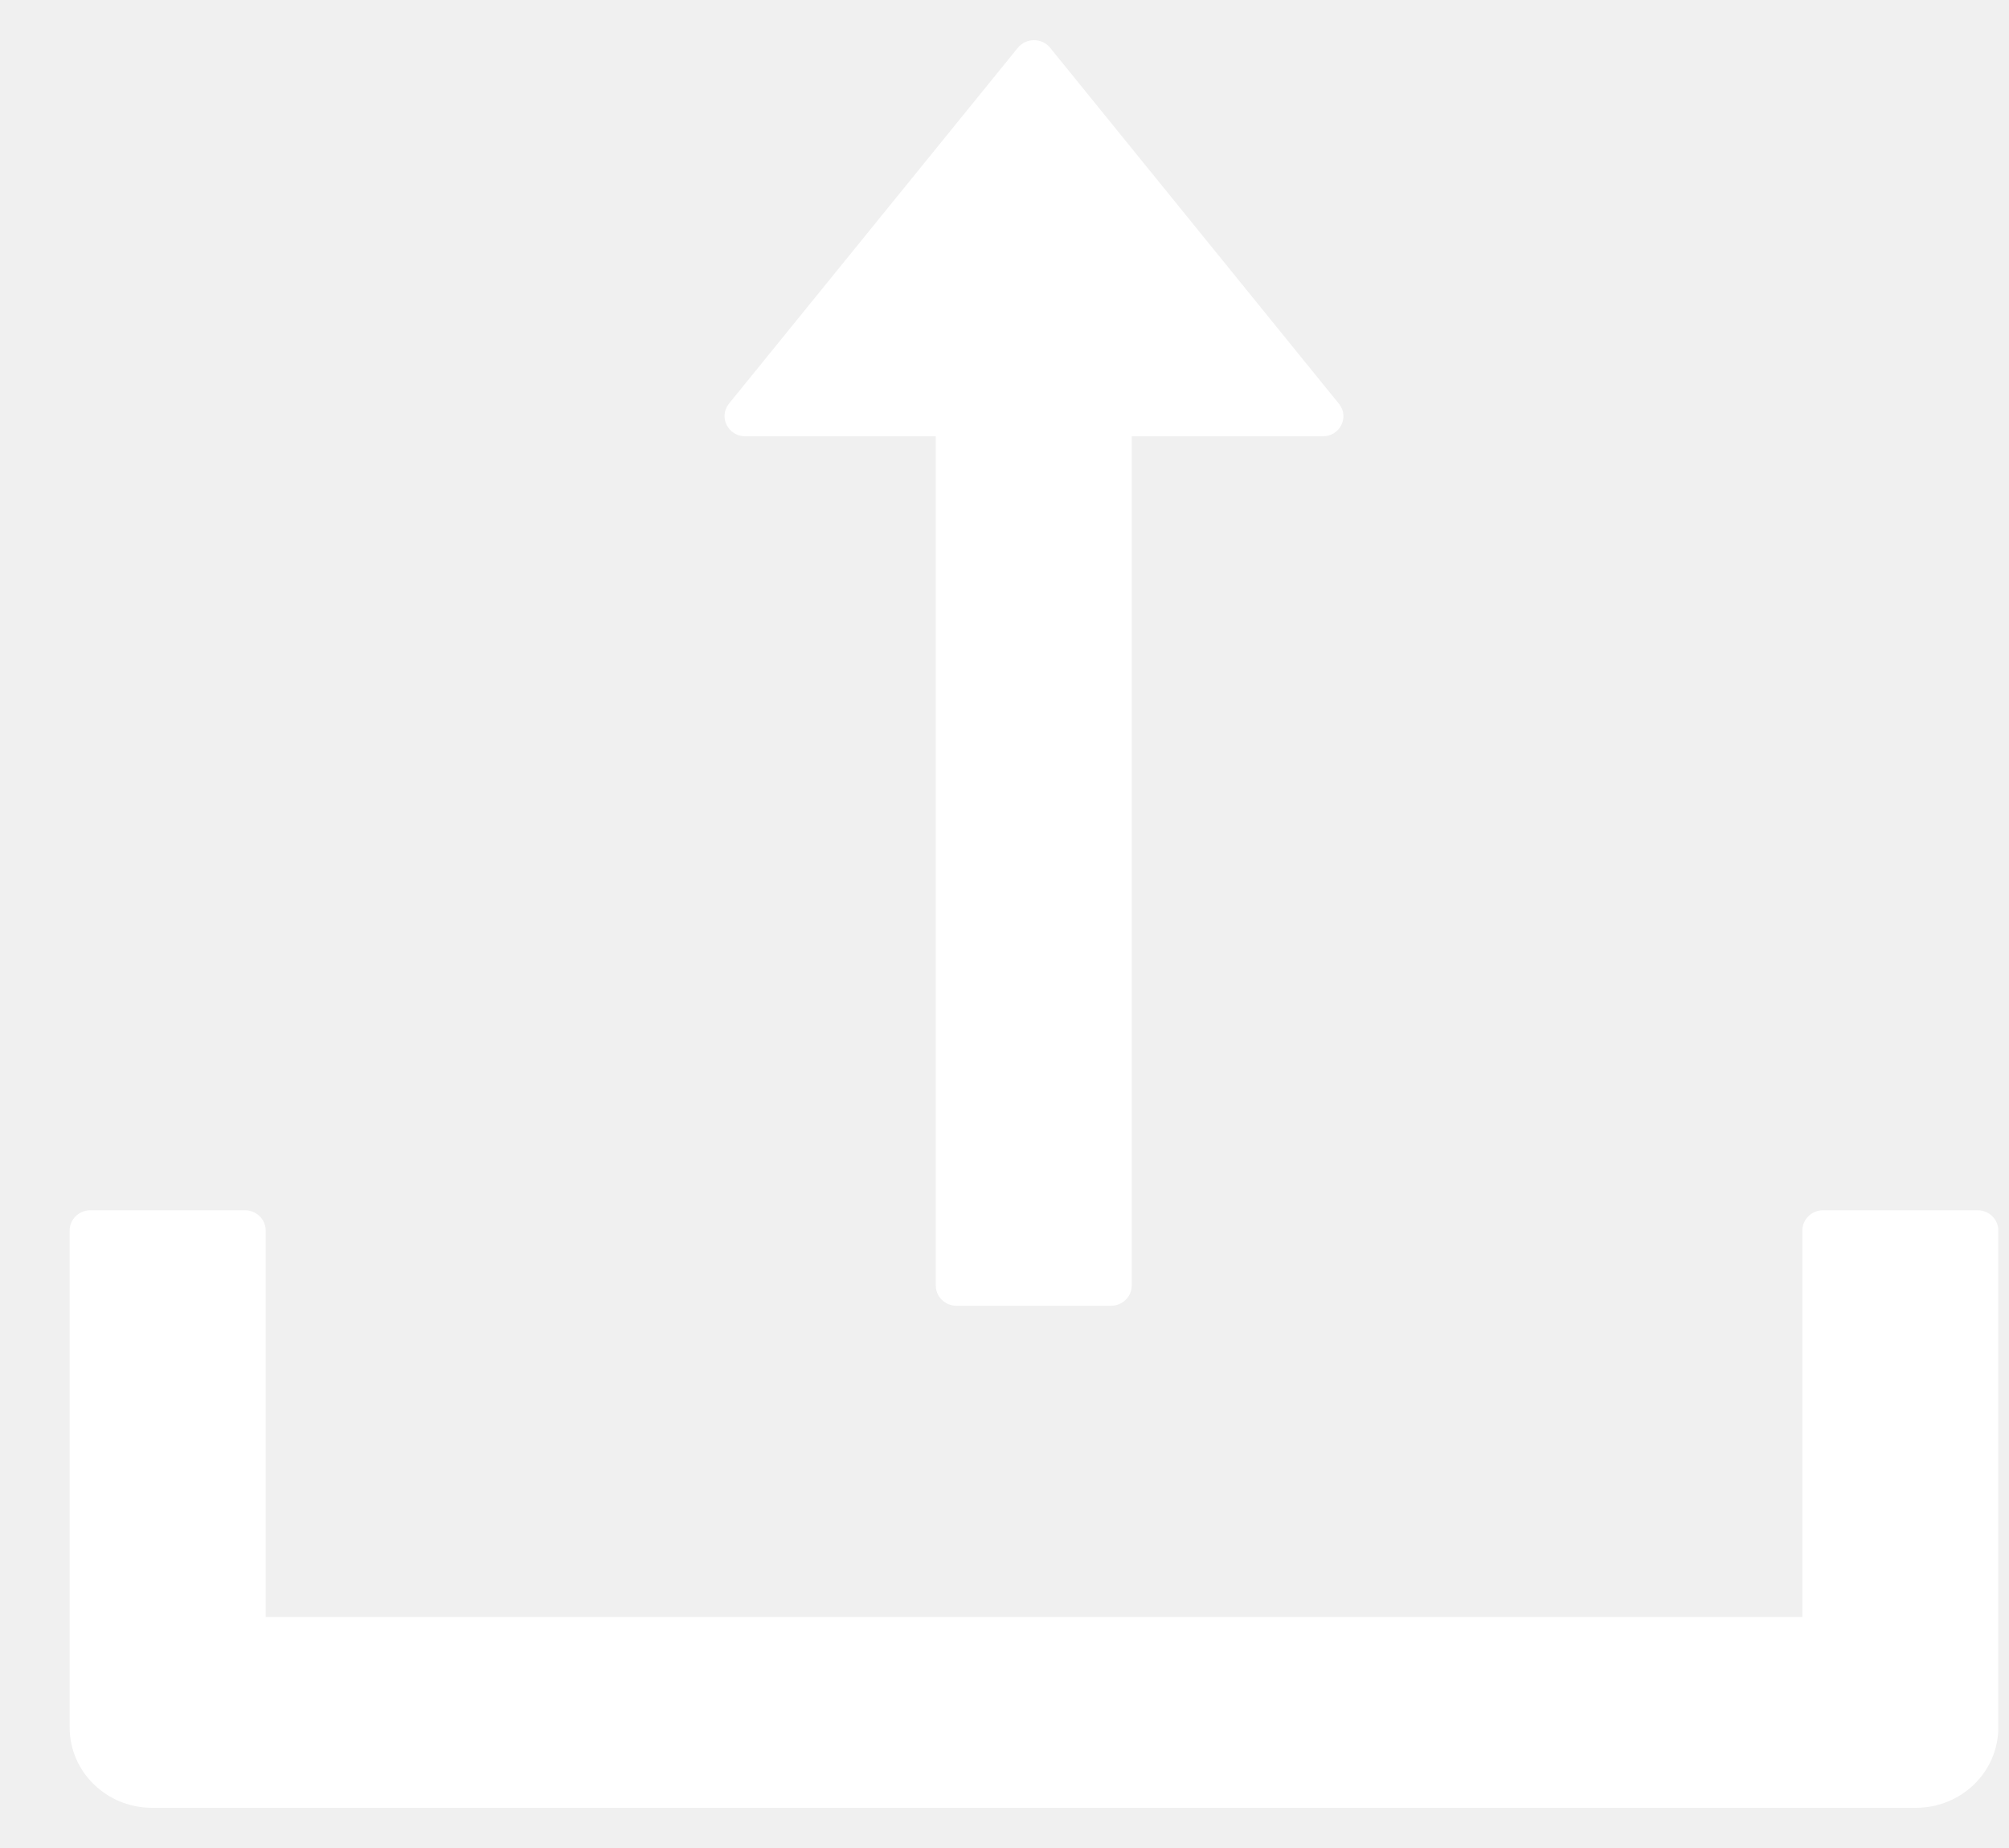
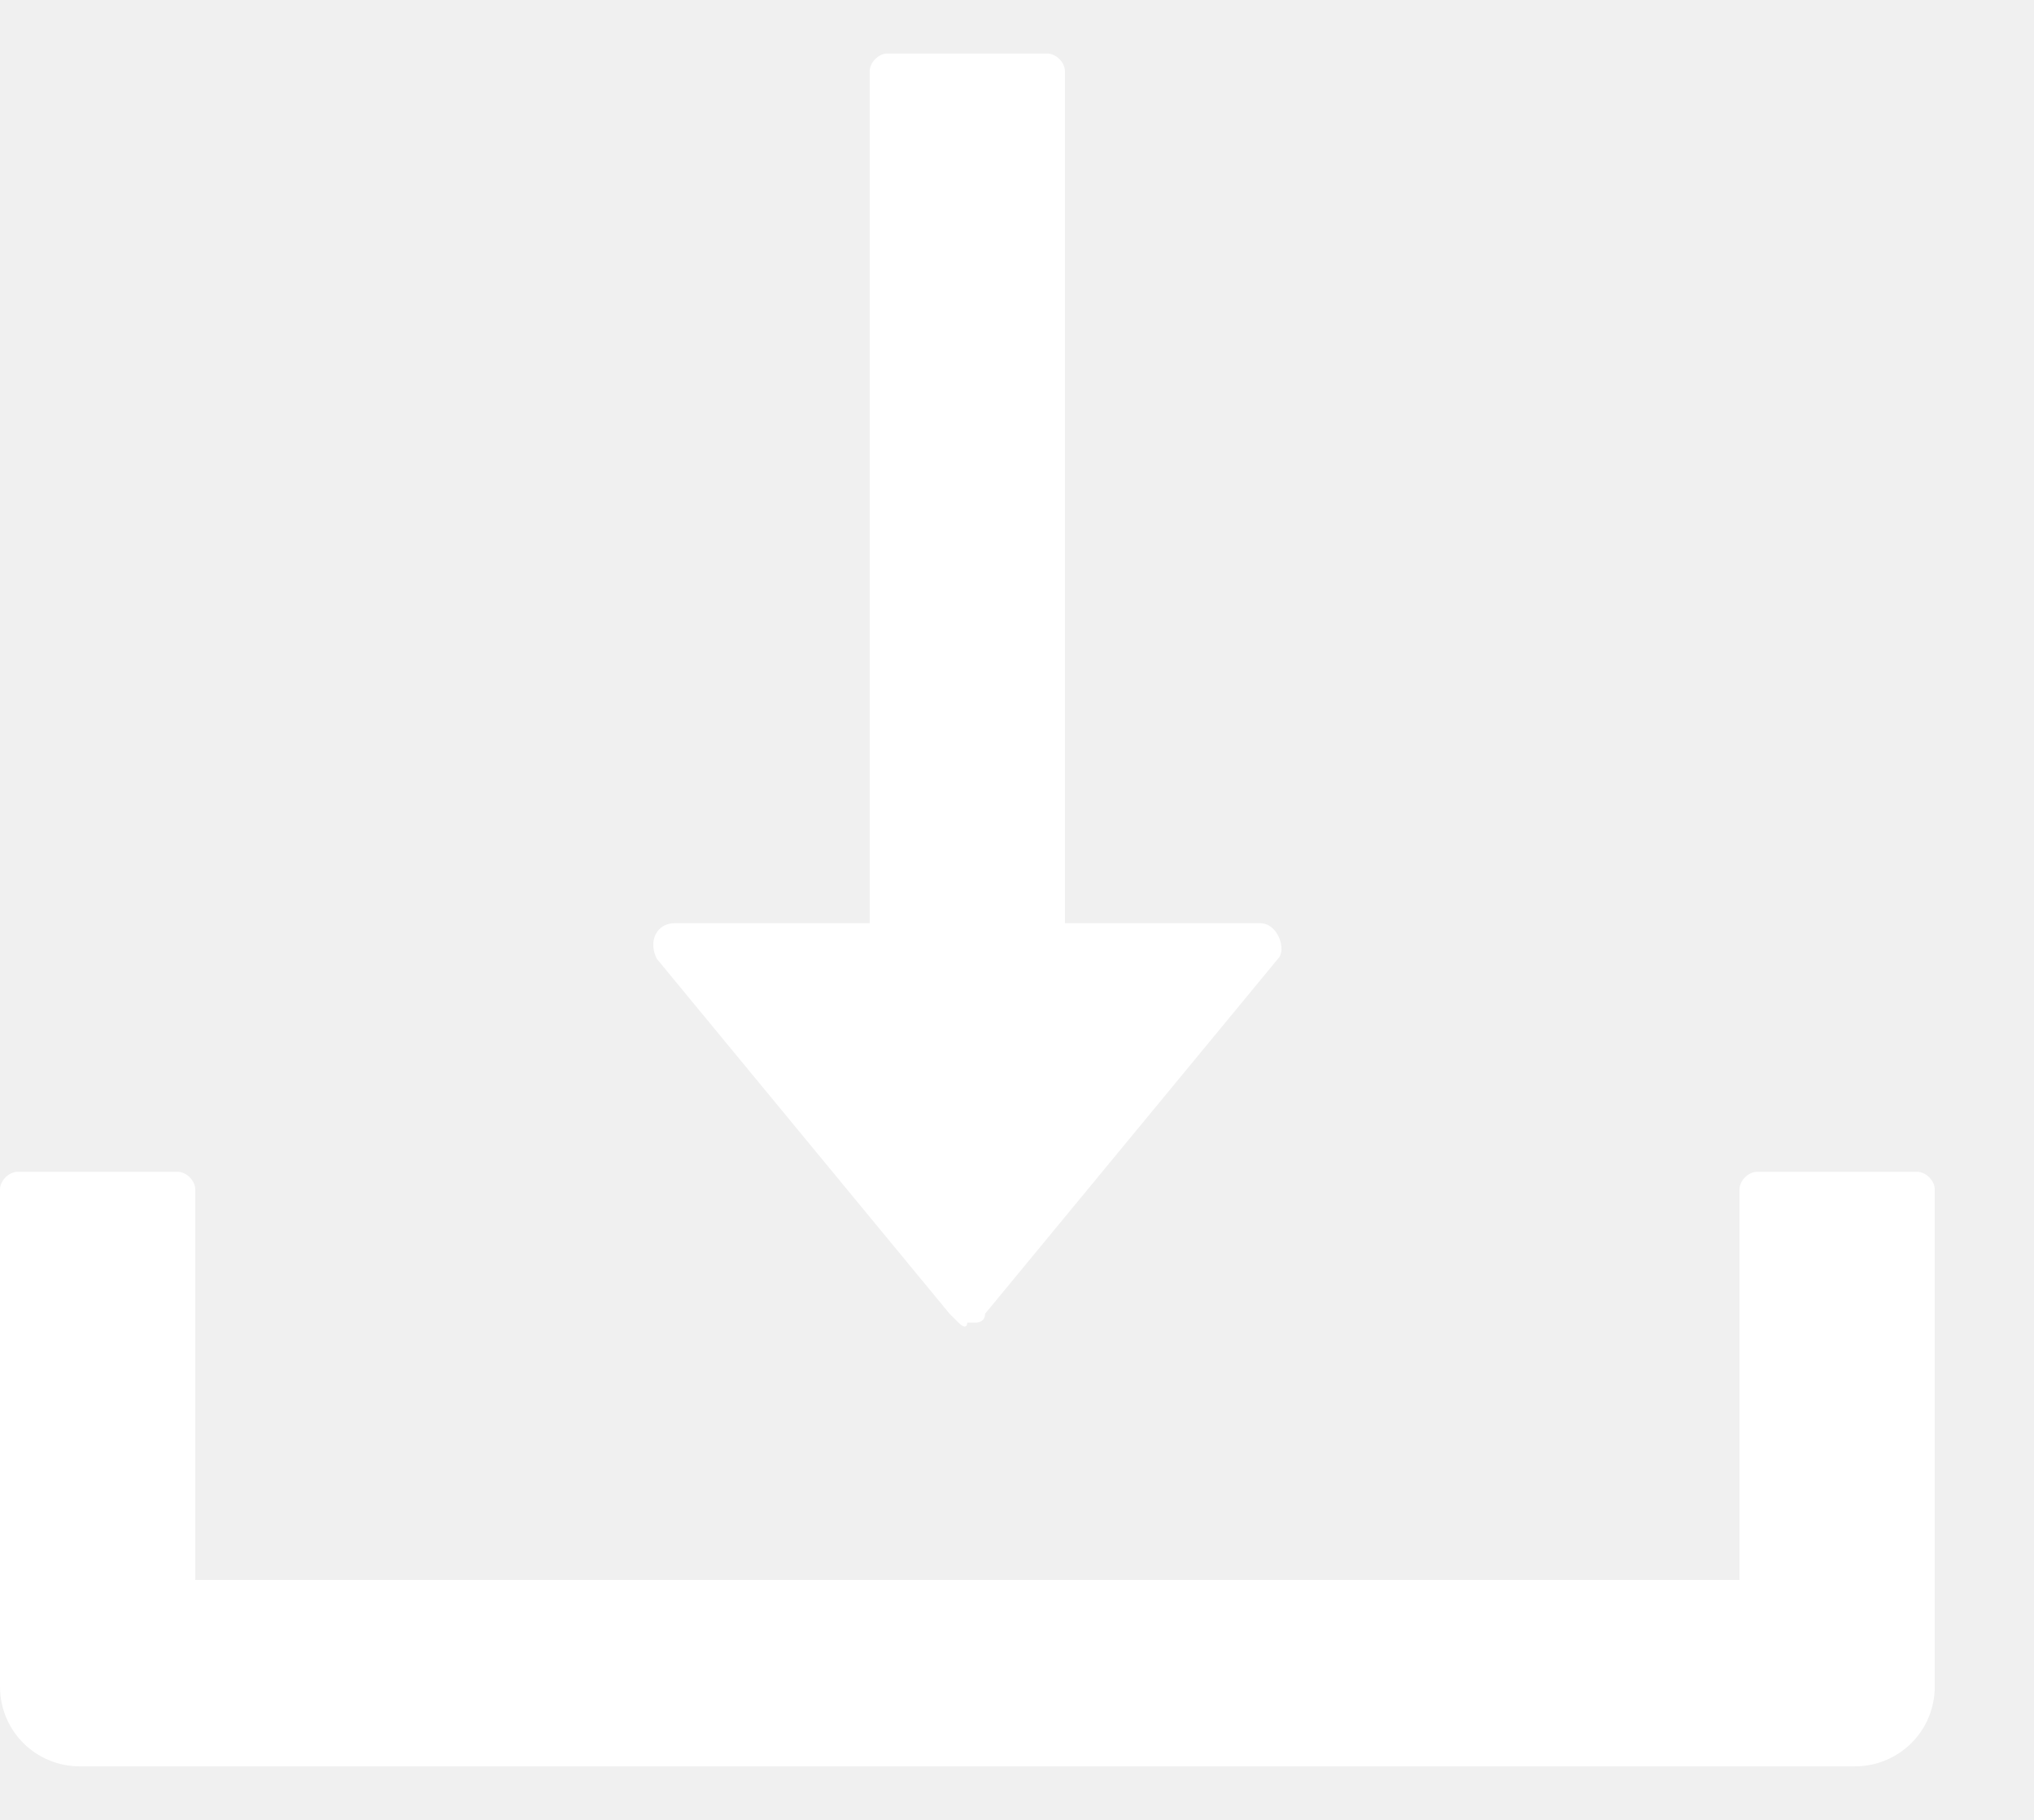
- <svg xmlns="http://www.w3.org/2000/svg" width="25" height="23" viewBox="0 0 25 23" fill="none">
-   <path d="M9.274 5.43H11.645V16.001C11.645 16.138 11.76 16.251 11.901 16.251H13.826C13.968 16.251 14.083 16.138 14.083 16.001V5.43H16.461C16.676 5.43 16.794 5.189 16.663 5.027L13.069 0.596C13.045 0.566 13.015 0.542 12.98 0.525C12.945 0.509 12.906 0.5 12.867 0.5C12.828 0.5 12.79 0.509 12.755 0.525C12.72 0.542 12.689 0.566 12.665 0.596L9.071 5.024C8.94 5.189 9.059 5.43 9.274 5.43ZM24.61 15.063H22.685C22.544 15.063 22.429 15.176 22.429 15.313V20.125H3.306V15.313C3.306 15.176 3.19 15.063 3.049 15.063H1.124C0.983 15.063 0.867 15.176 0.867 15.313V21.5C0.867 22.053 1.326 22.5 1.894 22.5H23.84C24.408 22.5 24.867 22.053 24.867 21.5V15.313C24.867 15.176 24.752 15.063 24.61 15.063Z" fill="white" />
+ <svg xmlns="http://www.w3.org/2000/svg" width="19" height="17" viewBox="0 0 19 17" fill="none">
+   <path d="M17.907 10.946H16.415C16.332 10.946 16.249 11.028 16.249 11.111V14.759H1.824V11.111C1.824 11.028 1.741 10.946 1.658 10.946H0.166C0.083 10.946 0 11.028 0 11.111V15.754C0 16.168 0.332 16.5 0.746 16.5H17.326C17.741 16.5 18.073 16.168 18.073 15.754V11.111C18.073 11.028 17.99 10.946 17.907 10.946Z" fill="white" />
+   <path d="M11.772 8.624H9.948V0.666C9.948 0.583 9.865 0.5 9.782 0.5H8.29C8.207 0.5 8.124 0.583 8.124 0.666V8.624H6.301C6.135 8.624 6.052 8.79 6.135 8.956L8.87 12.272C8.87 12.272 8.87 12.272 8.953 12.355C9.036 12.438 9.036 12.355 9.036 12.355H9.119C9.119 12.355 9.202 12.355 9.202 12.272L11.938 8.956C12.021 8.873 11.938 8.624 11.772 8.624Z" fill="white" />
</svg>
